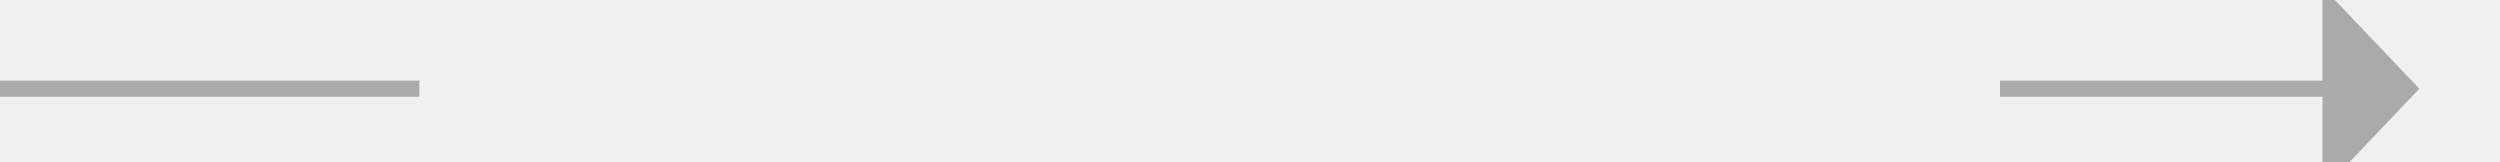
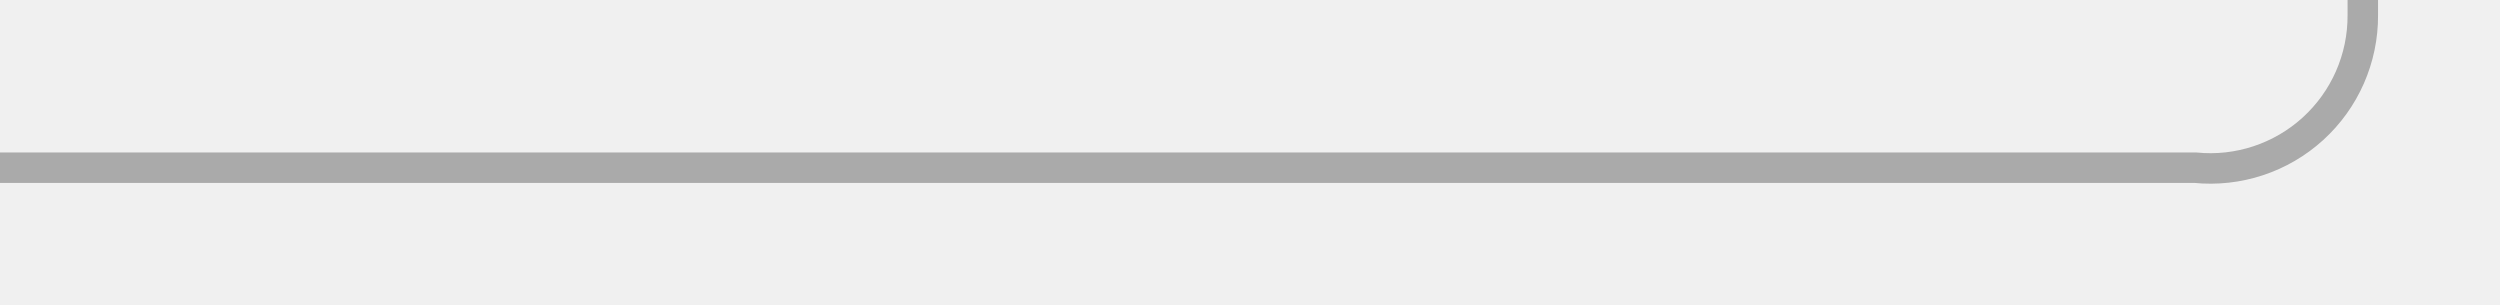
- <svg xmlns="http://www.w3.org/2000/svg" version="1.1" width="155px" height="10px" preserveAspectRatio="xMinYMid meet" viewBox="547 251  155 8">
+ <svg xmlns="http://www.w3.org/2000/svg" version="1.1" width="82px" height="10px" preserveAspectRatio="xMinYMid meet" viewBox="226 251  82 8">
  <defs>
-     <mask fill="white" id="clip117">
-       <path d="M 573 242  L 671 242  L 671 267  L 573 267  Z M 547 242  L 706 242  L 706 267  L 547 267  Z " fill-rule="evenodd" />
+     <mask fill="white" id="clip106">
+       <path d="M 247.5 176  L 358.5 176  L 358.5 201  L 247.5 201  Z M 226 110  L 385 110  L 385 258  L 226 258  Z " fill-rule="evenodd" />
    </mask>
  </defs>
-   <path d="M 573 255.5  L 547 255.5  M 671 255.5  L 692 255.5  " stroke-width="1" stroke="#aaaaaa" fill="none" />
-   <path d="M 691 261.8  L 697 255.5  L 691 249.2  L 691 261.8  Z " fill-rule="nonzero" fill="#aaaaaa" stroke="none" mask="url(#clip117)" />
+   <path d="M 226 255.5  L 298 255.5  A 5 5 0 0 0 303.5 250.5 L 303.5 124  A 5 5 0 0 1 308.5 119.5 L 371 119.5  " stroke-width="1" stroke="#aaaaaa" fill="none" mask="url(#clip106)" />
+   <path d="M 370 125.8  L 376 119.5  L 370 113.2  L 370 125.8  Z " fill-rule="nonzero" fill="#aaaaaa" stroke="none" mask="url(#clip106)" />
</svg>
